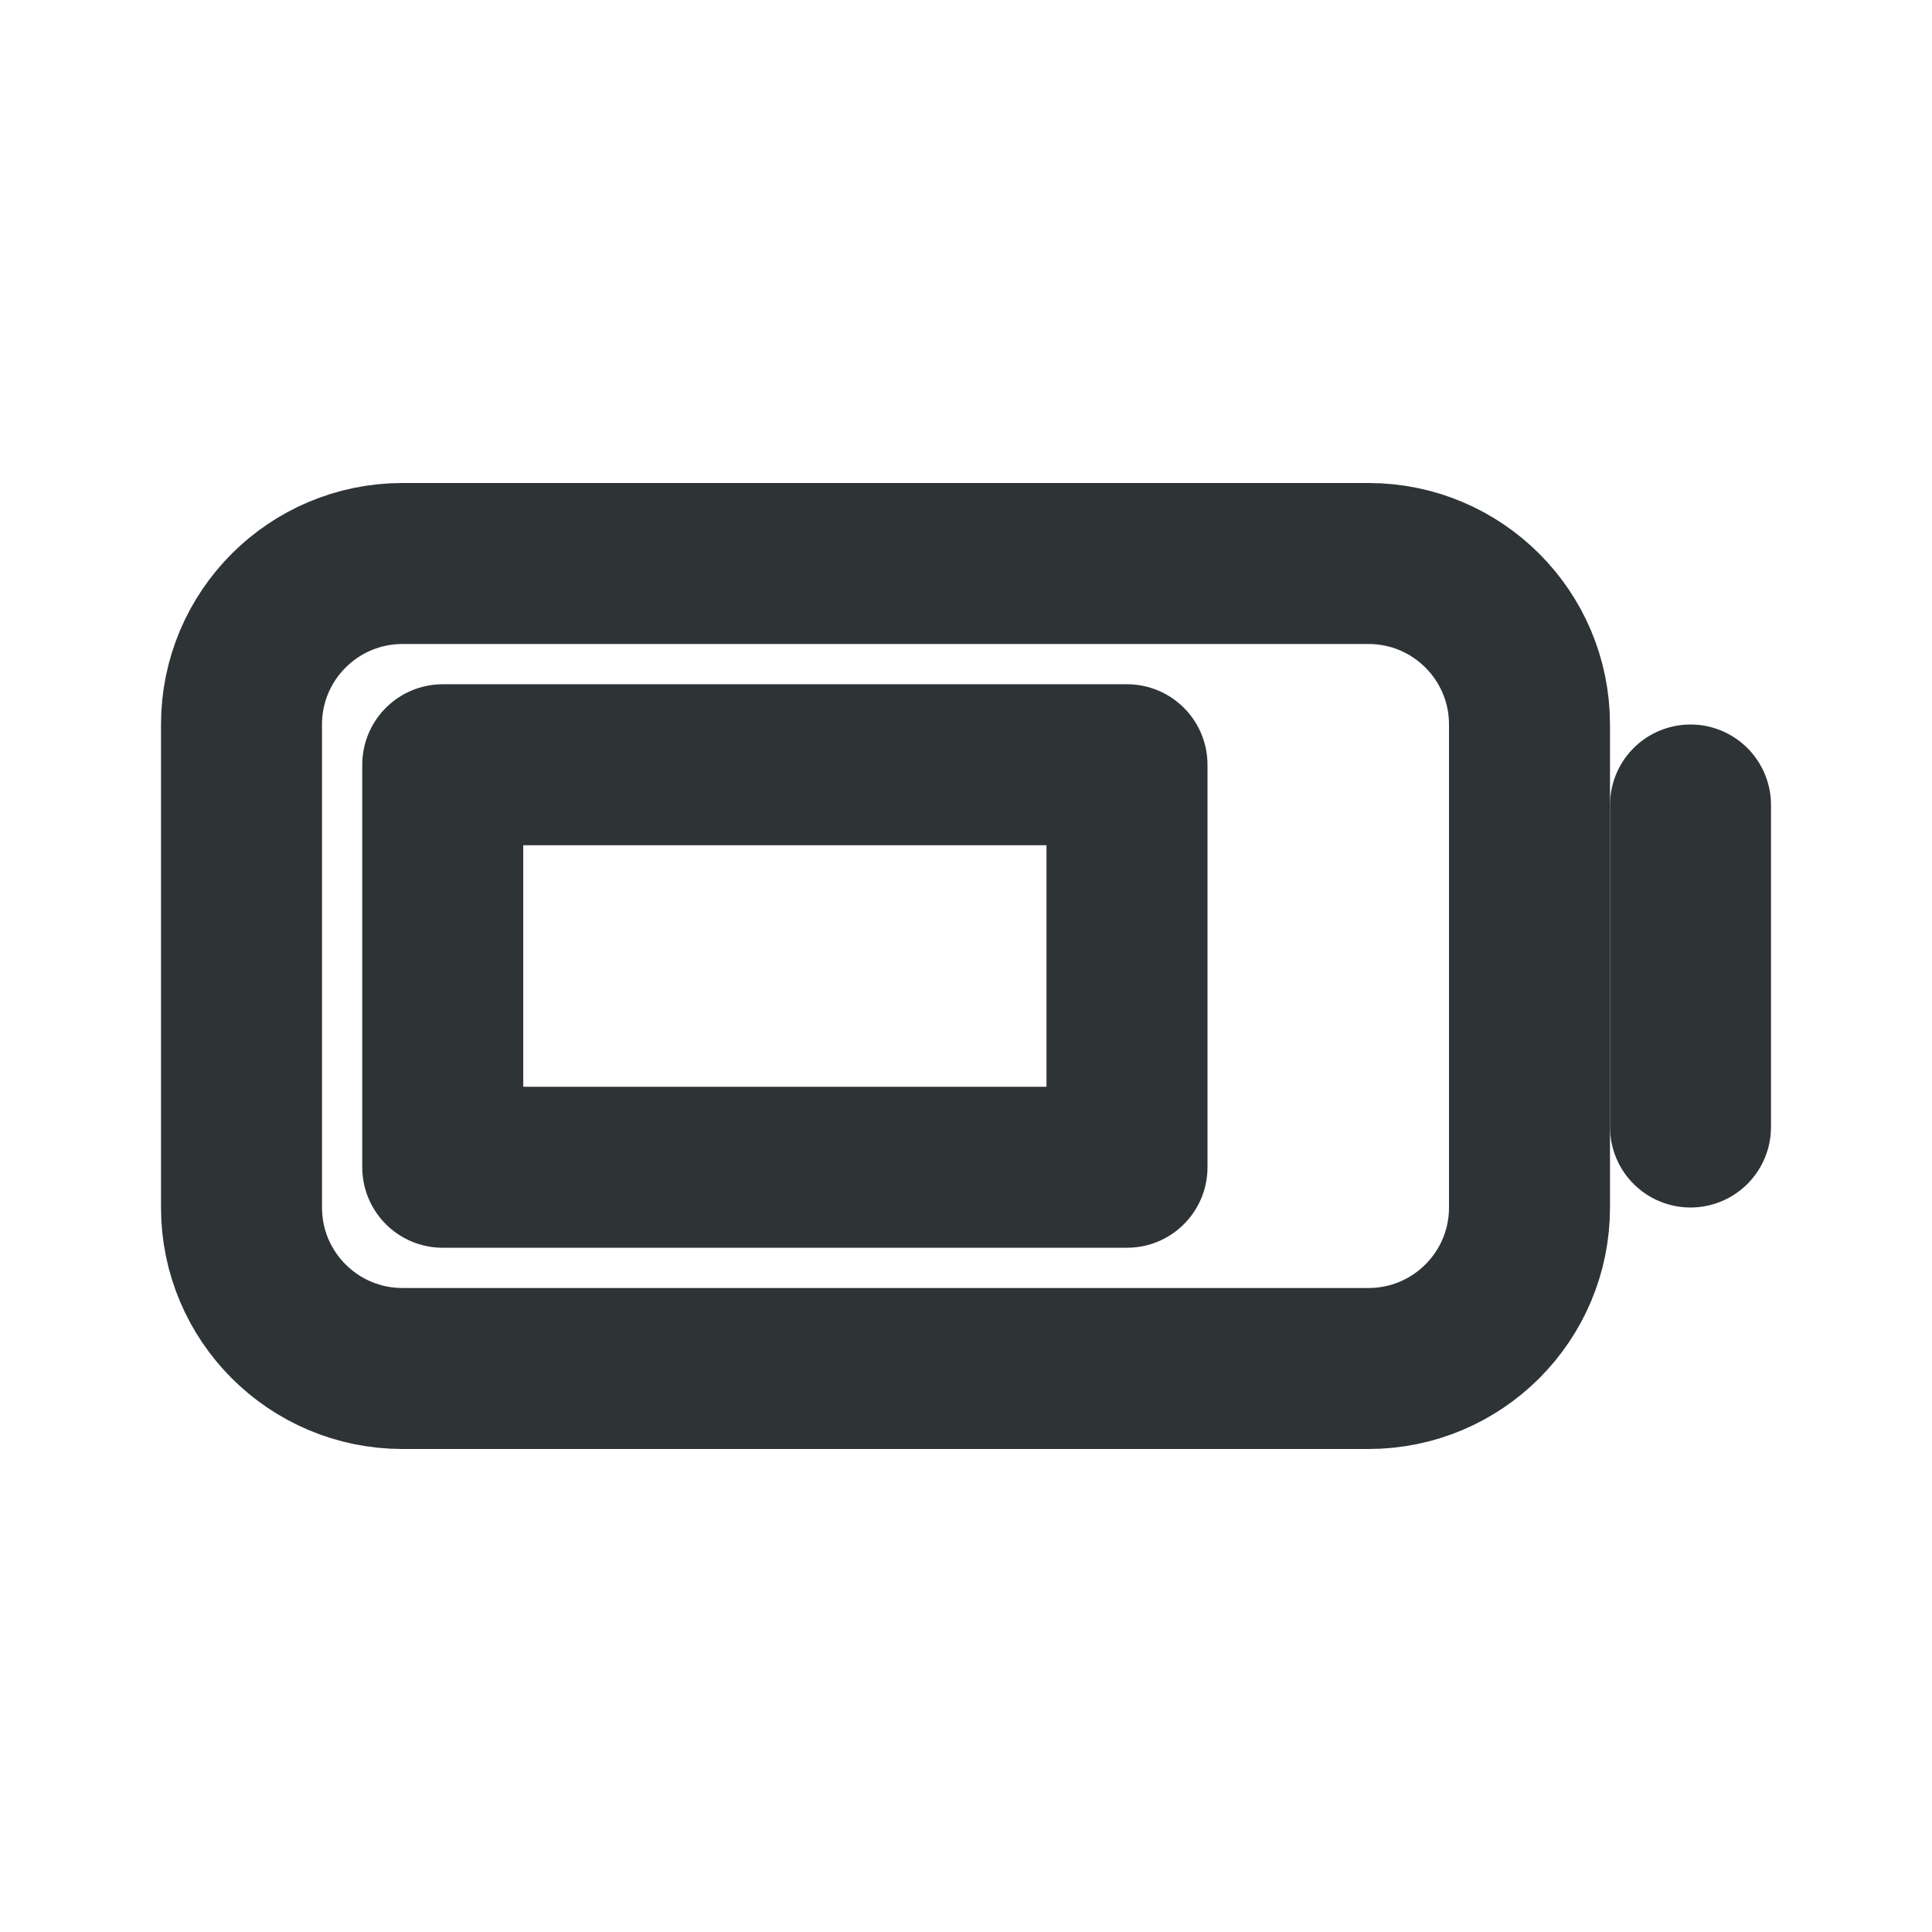
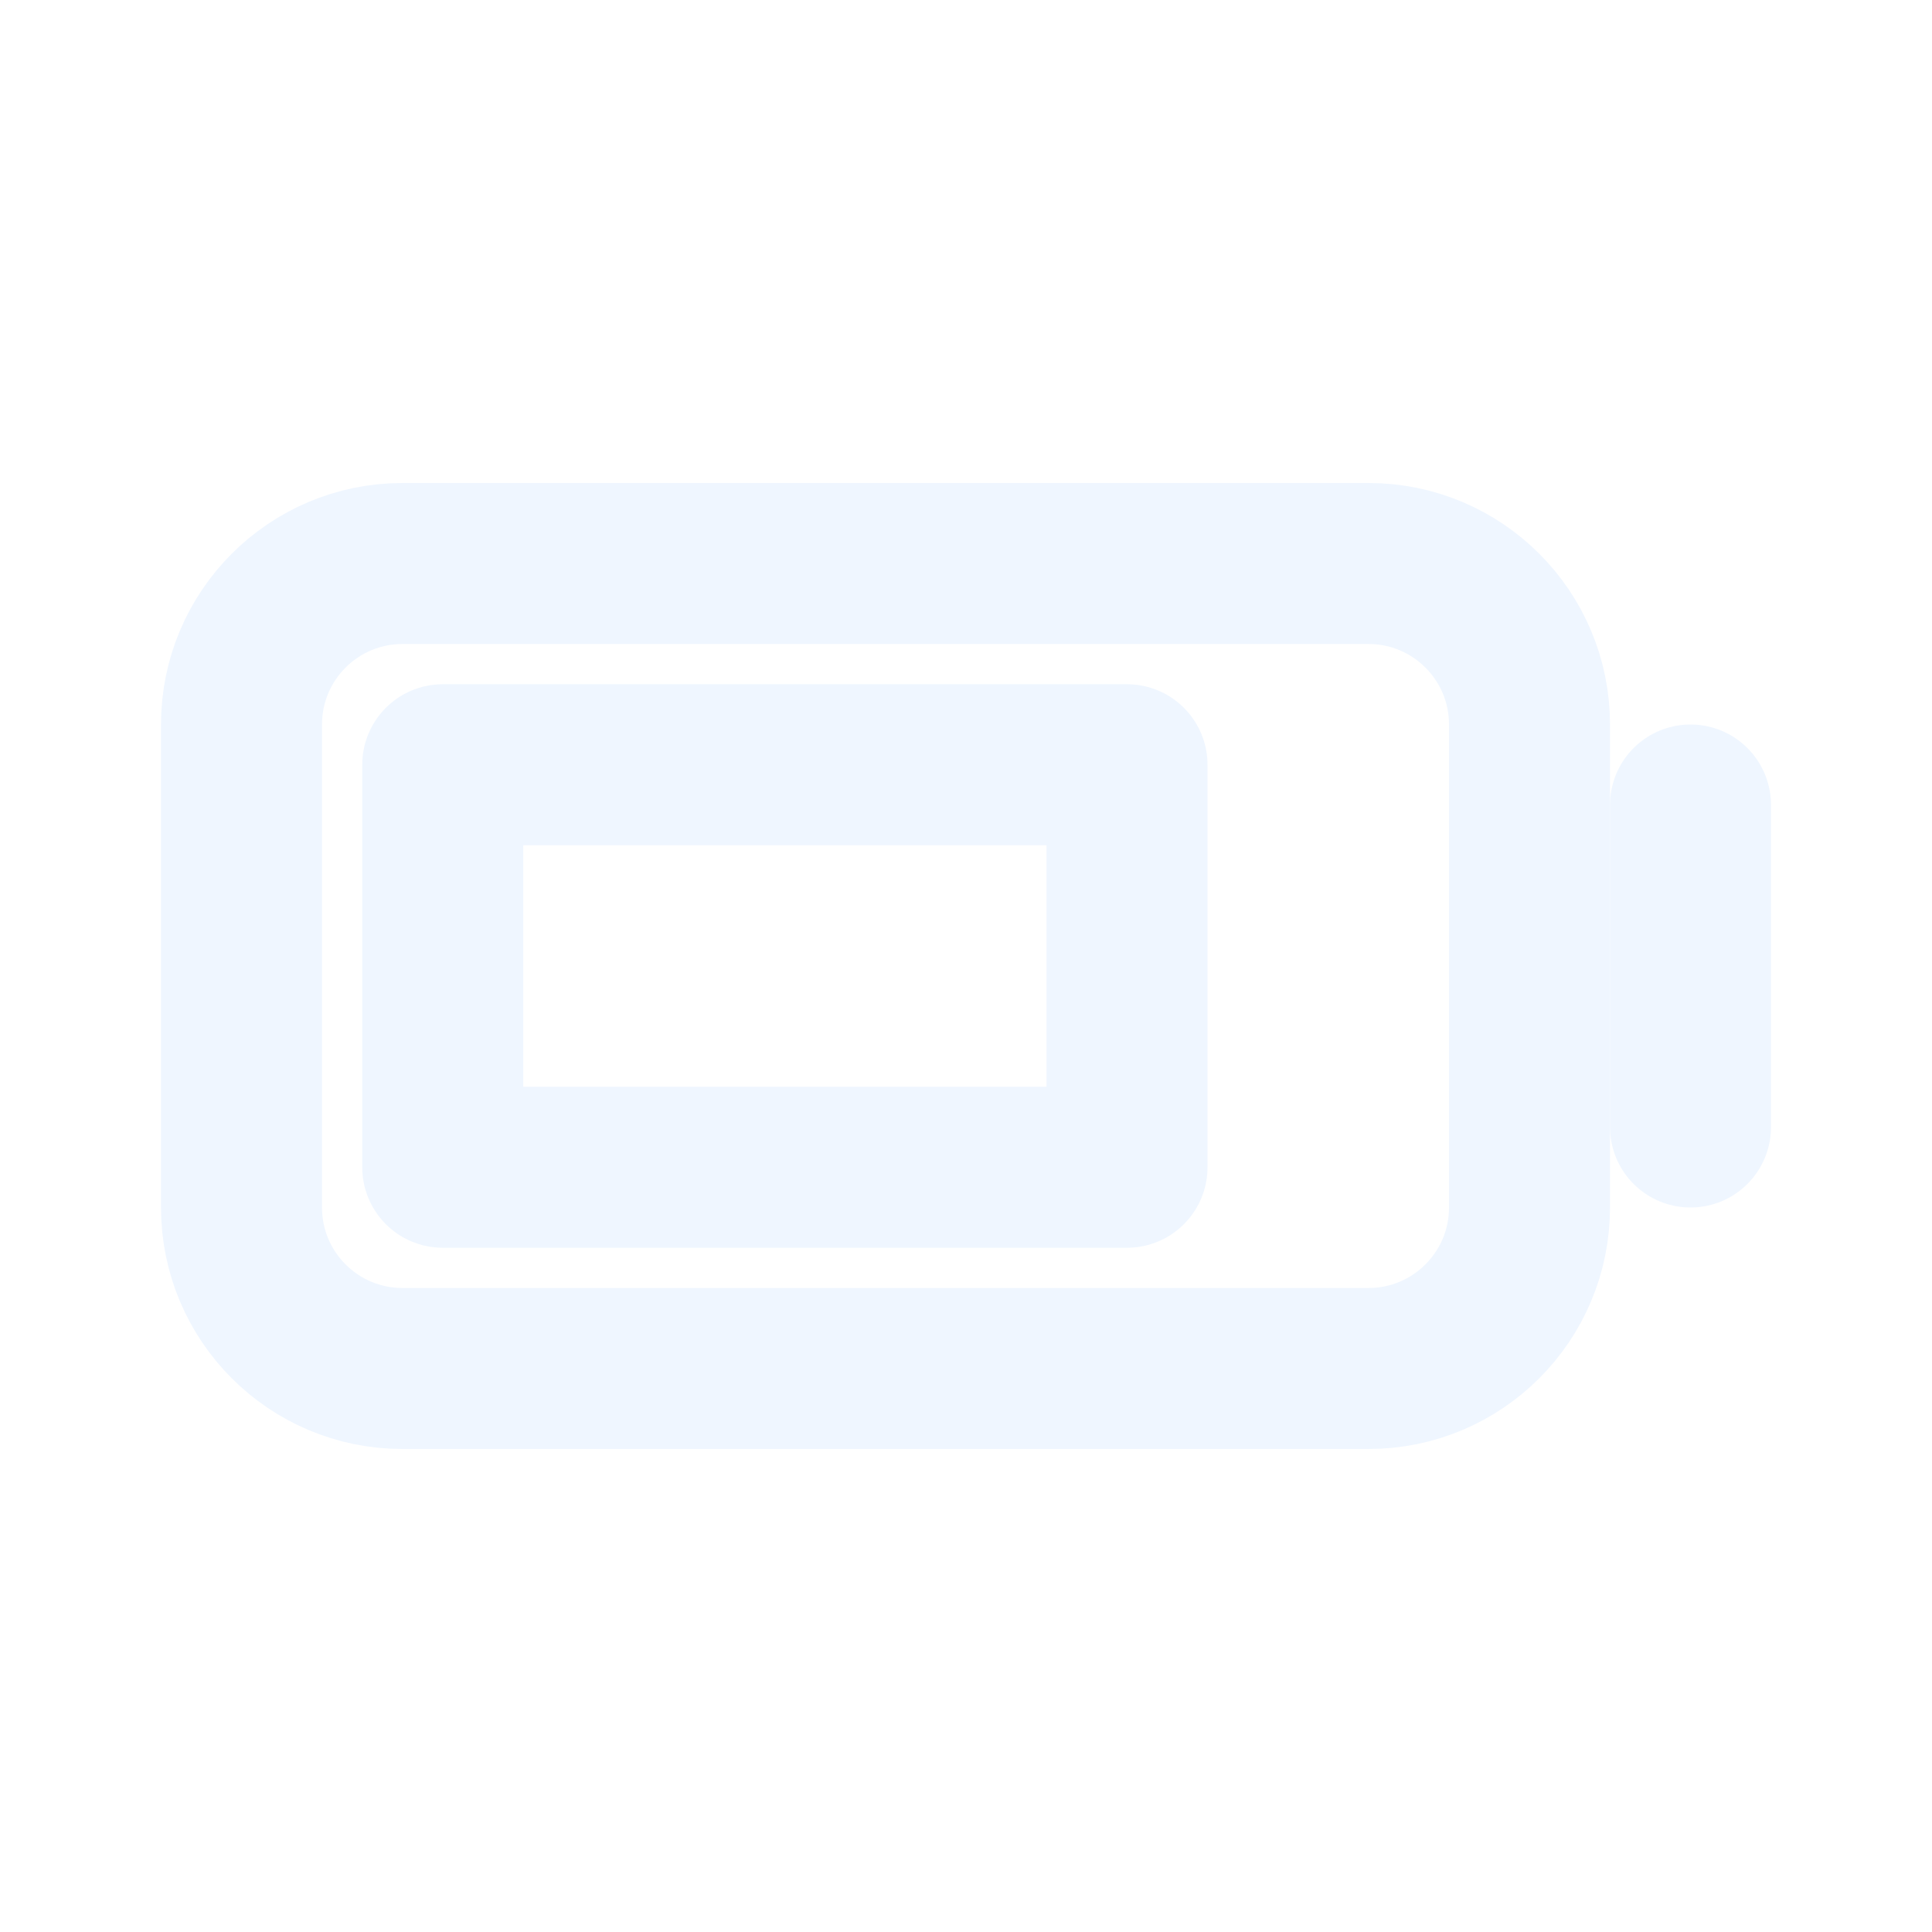
- <svg xmlns="http://www.w3.org/2000/svg" width="24" height="24" viewBox="0 0 24 24" fill="none" stroke="#2e3436" stroke-width="2.0" stroke-linecap="round" stroke-linejoin="round">
+ <svg xmlns="http://www.w3.org/2000/svg" width="24" height="24" viewBox="0 0 24 24" fill="none" stroke="#eff6ff" stroke-width="2.0" stroke-linecap="round" stroke-linejoin="round">
  <rect x="3" y="7" width="16" height="10" rx="2" />
  <path d="M21 10v4M5.5 9.5h8.5v5H5.5z" />
</svg>
